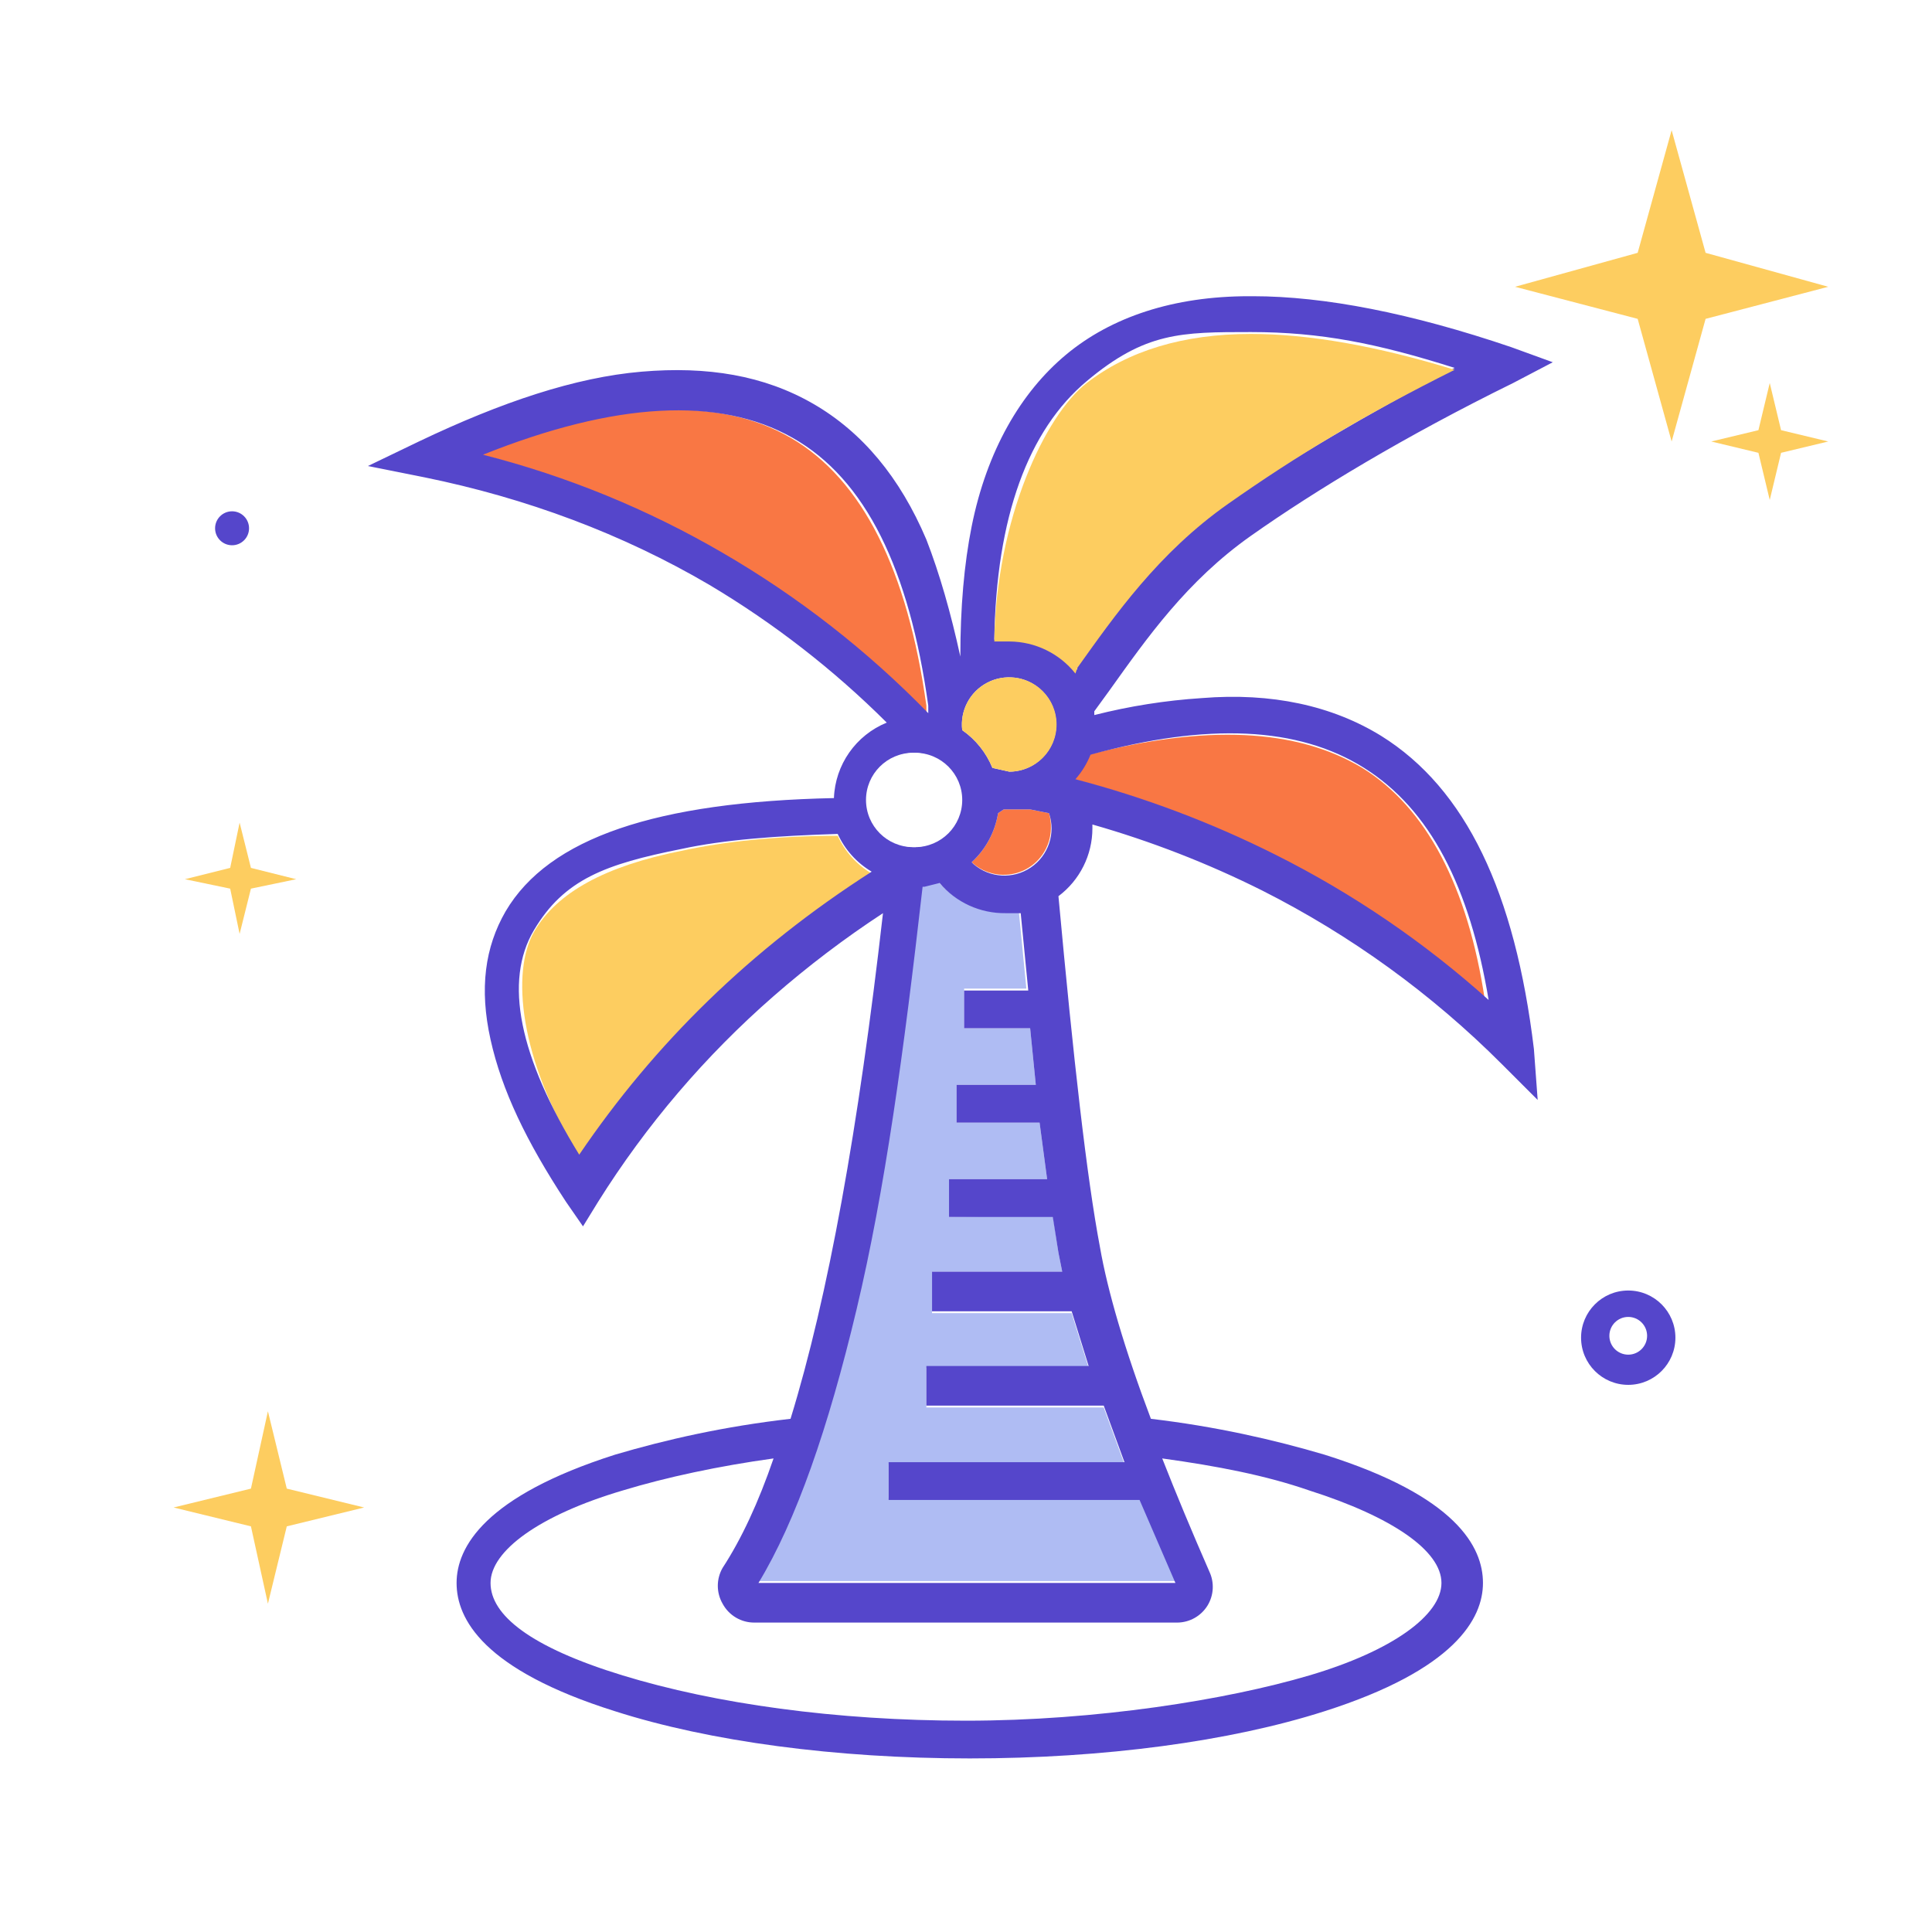
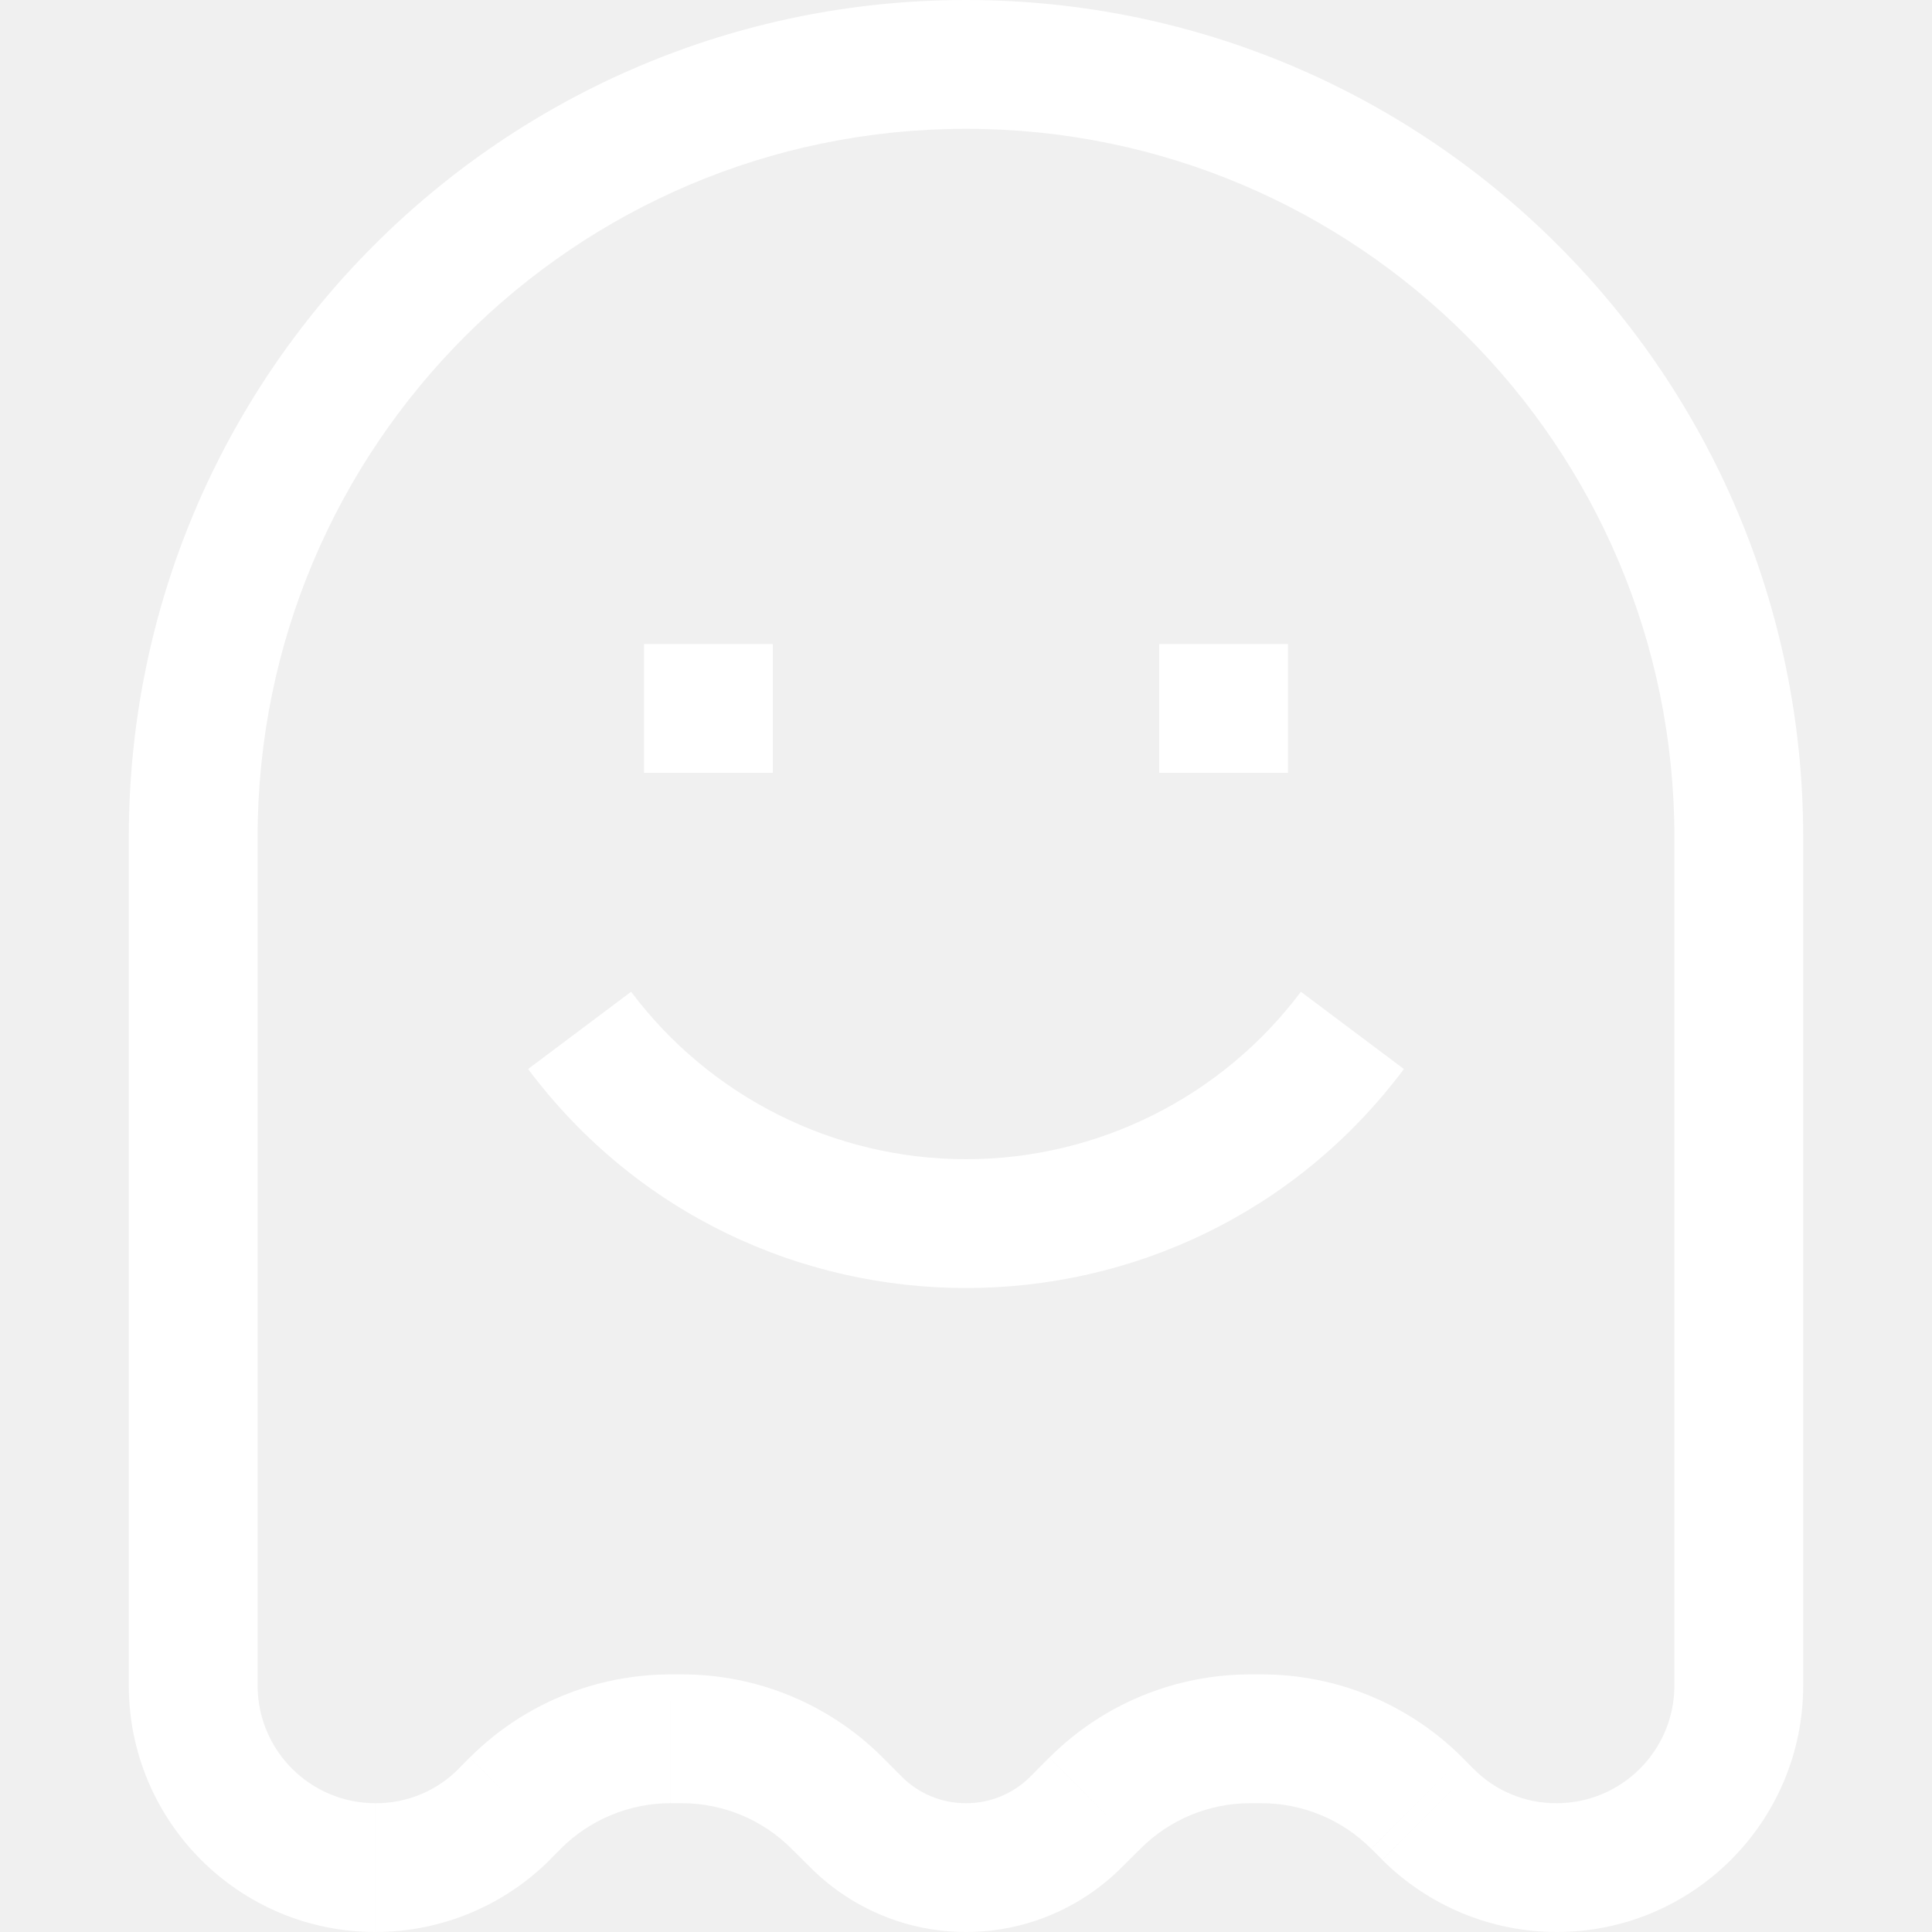
- <svg xmlns="http://www.w3.org/2000/svg" width="800px" height="800px" viewBox="0 0 1024 1024" class="icon" version="1.1">
-   <path d="M0 0h1024v1024H0z" fill="#FFFFFF" />
-   <path d="M868 169l-65-17 65-18 18-65 18 65 65 18-65 17-18 65-18-65zM133 809l-41-10 41-10 9-41 10 41 41 10-41 10-10 41-9-41z" fill="#FDCD60" />
-   <path d="M932 240l-25-6 25-6 6-25 6 25 25 6-25 6-6 25-6-25zM122 471l-24-5 24-6 5-24 6 24 24 6-24 5-6 24-5-24z" fill="#FDCD60" />
-   <path d="M123 280m-9 0a9 9 0 1 0 18 0 9 9 0 1 0-18 0Z" fill="#5546CB" />
-   <path d="M863 734a25 25 0 1 1 25-25 25 25 0 0 1-25 25z m0-36a10 10 0 1 0 10 10 10 10 0 0 0-10-10z" fill="#5546CB" />
-   <path d="M640 851a19 19 0 0 1-16 9H400a19 19 0 0 1-17-10 19 19 0 0 1 0-19q14-23 27-58c-30 4-57 10-80 17-44 14-70 32-70 49s26 36 70 49 113 24 182 24 133-9 182-24 70-32 70-49-26-36-70-49c-23-7-49-13-77-17q11 28 25 60a19 19 0 0 1-2 18z" fill="#FFFFFF" />
-   <path d="M503 645v-20h52l-4-30h-44v-20h42l-3-30h-35v-21h33l-4-41h-8a45 45 0 0 1-35-16l-8 2h-1c-9 89-21 164-35 224s-32 113-52 145h222l-19-44H471v-18h125l-11-30h-94v-21h86l-9-29h-74v-22h69l-2-10-3-20z" fill="#AFBCF3" />
-   <path d="M444 443c-32 0-60 3-83 8-40 8-66 22-78 43s-8 67 24 119c40-59 92-109 155-150a45 45 0 0 1-18-20z" fill="#FDCD60" />
-   <path d="M557 439a25 25 0 0 0-1-8l-10-2h-14l-3 2a45 45 0 0 1-14 26 25 25 0 0 0 42-18zM491 378v-4c-10-72-34-120-72-142s-94-20-164 9a496 496 0 0 1 127 52 508 508 0 0 1 109 85zM722 407c-35-21-83-23-145-7a45 45 0 0 1-8 13 544 544 0 0 1 106 40 513 513 0 0 1 112 77c-9-60-31-102-65-123z" fill="#F97744" />
-   <path d="M732 390c-26-16-58-23-95-20a314 314 0 0 0-57 9v-2l8-11c20-28 41-58 75-82s82-53 139-81l21-11-22-8c-53-18-99-27-137-27h-2c-40 0-73 11-97 31s-42 51-50 91c-4 20-6 43-6 69-5-23-11-44-18-62-14-33-34-57-60-72s-56-20-91-17-74 16-118 37l-27 13 30 6c54 11 105 30 151 57a484 484 0 0 1 94 73 45 45 0 0 0-28 40c-94 2-151 21-174 60-11 19-14 41-8 68s19 54 40 86l9 13 8-13a490 490 0 0 1 93-109 527 527 0 0 1 58-44c-13 114-29 203-49 268-35 4-66 11-93 19-69 22-84 49-84 68s14 46 84 68c50 16 117 25 188 25s138-9 188-25c69-22 84-49 84-68s-14-46-84-68c-27-8-58-15-92-19-14-37-23-68-27-91-7-37-14-99-22-186a45 45 0 0 0 18-36v-2a519 519 0 0 1 90 35 495 495 0 0 1 127 92l19 19-2-27c-10-83-36-138-81-166z m-349-97a496 496 0 0 0-127-52c70-28 125-31 164-9s62 70 72 142v4a508 508 0 0 0-109-85z m-76 319c-32-52-40-92-24-119s38-35 78-43c23-5 51-7 83-8a45 45 0 0 0 18 20c-64 41-115 91-155 150z m153-188a25 25 0 1 1 25 25 25 25 0 0 1-25-25z m234 366c44 14 70 32 70 49s-26 36-70 49-113 24-182 24-133-9-182-24-70-32-70-49 26-36 70-49c23-7 51-13 80-17q-12 35-27 58a19 19 0 0 0 0 19 19 19 0 0 0 17 10h224a19 19 0 0 0 16-9 19 19 0 0 0 1-18q-14-32-25-60c29 4 55 9 78 17zM561 664l2 10h-69v21h74l9 29h-86v21h94l11 30H471v20h133l19 44H402c20-33 37-82 52-145s25-136 35-224h1l8-2a45 45 0 0 0 35 16h8l4 41h-34v20h35l3 30h-42v20h44l4 30h-52v20h55z m-46-207a45 45 0 0 0 14-26l3-2h14l10 2a25 25 0 0 1-40 27z m20-48l-9-2a45 45 0 0 0-16-20 25 25 0 1 1 25 22z m0-70h-8c1-65 18-111 49-137s50-26 87-26 67 6 108 19c-47 25-88 49-120 71s-60 58-80 87v2a45 45 0 0 0-36-16z m141 114a544 544 0 0 0-106-40 45 45 0 0 0 8-13c62-17 110-15 145 7s56 63 66 123a513 513 0 0 0-113-77z" fill="#5546CB" />
-   <path d="M571 354c20-28 43-61 80-87s72-47 120-71q-62-19-108-19c-36 0-65 9-87 26s-48 72-49 137h8a45 45 0 0 1 35 17zM535 359a25 25 0 0 0-25 28 45 45 0 0 1 16 20l9 2a25 25 0 0 0 0-50z" fill="#FDCD60" />
-   <path d="M484 449a25 25 0 1 0-25-25 25 25 0 0 0 25 25z" fill="#FFFFFF" />
+ <svg xmlns="http://www.w3.org/2000/svg" width="96" height="96" viewBox="0 0 15 15">
+   <path fill="white" d="m3.914 14.086l.354.353zM4 14l-.354-.354zm2.5 0l.354-.354zm.146.146l-.353.354zm1.708 0L8 13.793zM8.5 14l.354.354zm2.5 0l-.354.354zm.086.086l-.354.353zM5 6h1V5H5zm4 0h1V5H9zm1.1 1.7a3.25 3.25 0 0 1-5.2 0l-.8.6c1.7 2.267 5.1 2.267 6.8 0zm-5.832 6.74l.086-.086l-.708-.708l-.085.086zm.94-.44h.085v-1h-.086zm.938.354l.147.146l.707-.707l-.146-.147zm2.561.146l.147-.146l-.708-.708l-.146.147zm1-.5h.086v-1h-.086zm.94.354l.085.085l.707-.707l-.085-.086zm1.439.646A1.914 1.914 0 0 0 14 13.086h-1c0 .505-.41.914-.914.914zm-1.354-.56c.36.358.846.56 1.354.56v-1a.9.9 0 0 1-.647-.268zm-.94-.44c.321 0 .628.127.854.354l.708-.708A2.2 2.2 0 0 0 9.793 13zm-.938.354c.226-.227.533-.354.853-.354v-1c-.585 0-1.147.232-1.56.646zM7.5 15c.453 0 .887-.18 1.207-.5L8 13.793a.7.7 0 0 1-.5.207zm-1.207-.5c.32.32.754.5 1.207.5v-1a.7.7 0 0 1-.5-.207zm-1-.5c.32 0 .627.127.853.354l.708-.708A2.2 2.2 0 0 0 5.293 13zm-.94.354c.227-.227.534-.354.854-.354v-1c-.585 0-1.147.232-1.56.646zM2.915 15c.508 0 .995-.202 1.354-.56l-.707-.708a.9.9 0 0 1-.647.268zM1 13.086C1 14.143 1.857 15 2.914 15v-1A.914.914 0 0 1 2 13.086zM7.5 1A5.5 5.5 0 0 1 13 6.5h1A6.5 6.5 0 0 0 7.5 0zM2 6.5A5.5 5.5 0 0 1 7.5 1V0A6.5 6.5 0 0 0 1 6.5zm-1 0v6.586h1V6.5zm13 6.586V6.5h-1v6.586z" />
</svg>
